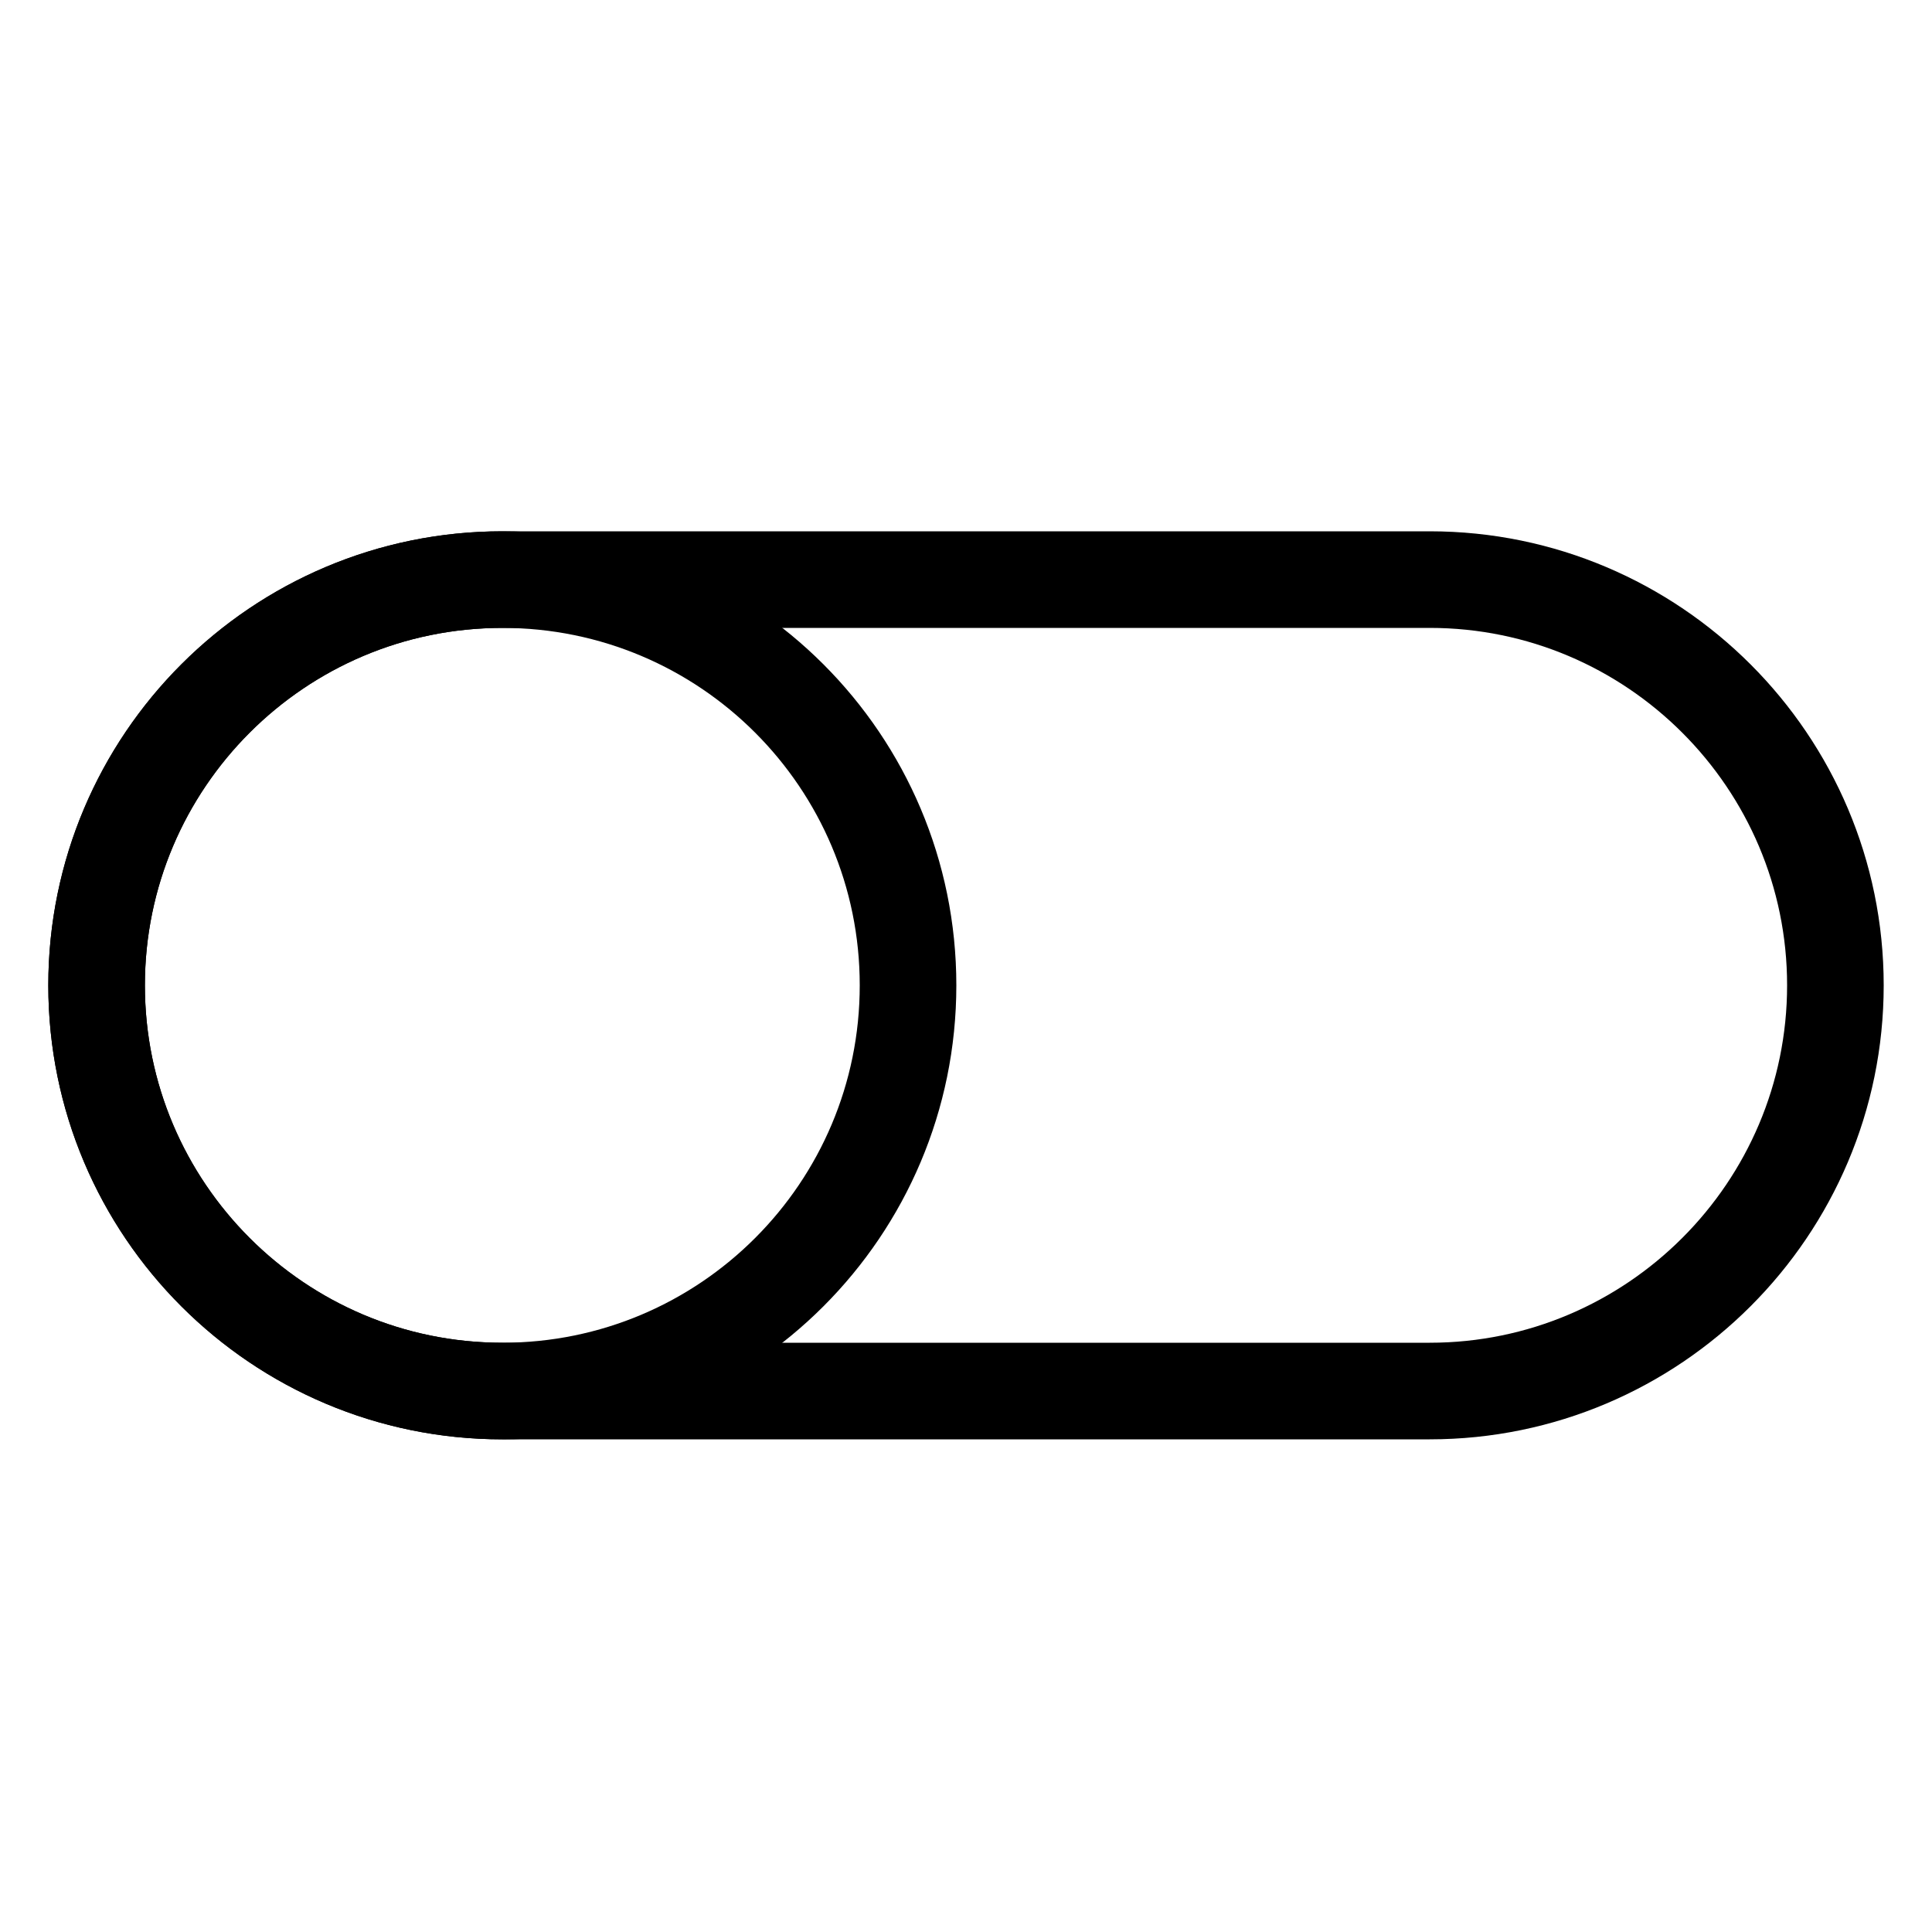
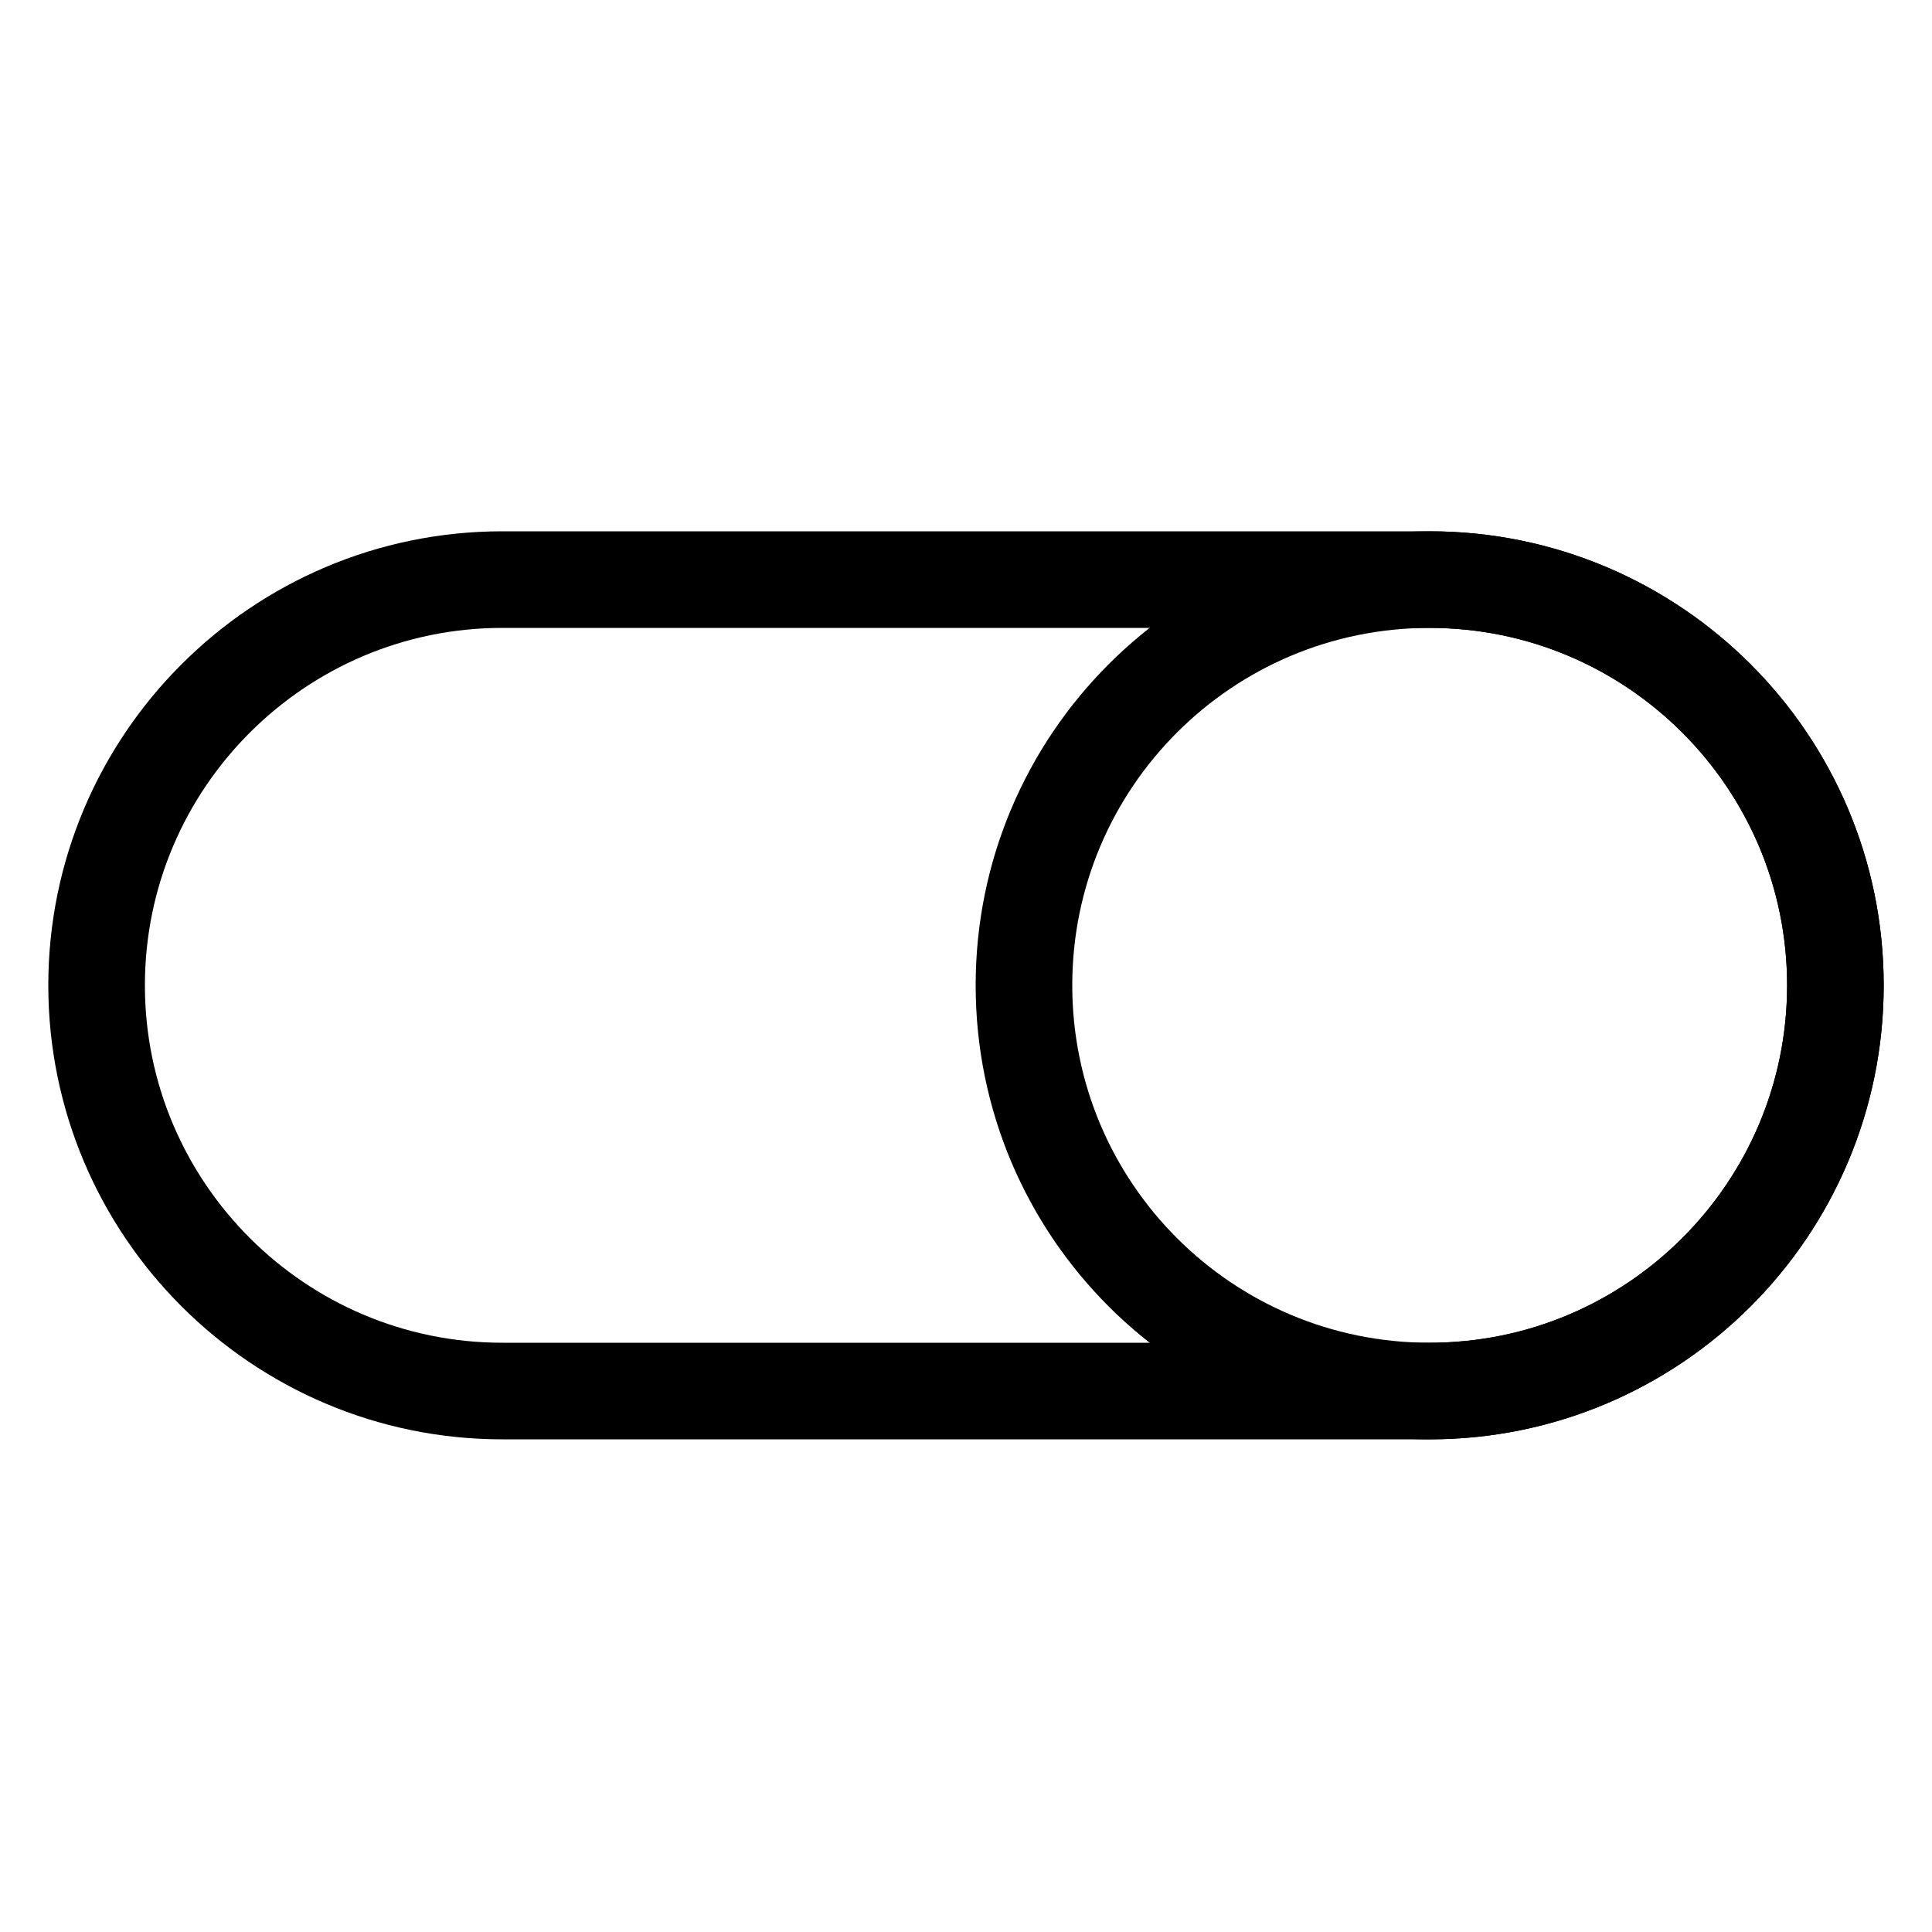
<svg xmlns="http://www.w3.org/2000/svg" width="20" height="20" viewBox="0 0 20 20" fill="none">
-   <path d="M5.2 14.4C7.52 14.4 9.4 12.52 9.4 10.2C9.4 7.88 7.52 6 5.2 6C2.88 6 1 7.88 1 10.2C1 12.52 2.88 14.4 5.2 14.4Z" stroke="black" stroke-miterlimit="10" stroke-linejoin="round" />
-   <path d="M5.2 14.4C2.884 14.4 1 12.516 1 10.2C1 7.884 2.884 6 5.2 6H14.8C17.116 6 19 7.884 19 10.2C19 12.516 17.116 14.4 14.8 14.4H5.2Z" stroke="black" stroke-miterlimit="10" stroke-linejoin="round" />
+   <path d="M14.8 14.4C17.12 14.4 19 12.52 19 10.2C19 7.88 17.12 6 14.8 6C12.48 6 10.6 7.88 10.6 10.2C10.6 12.52 12.48 14.4 14.8 14.4Z" stroke="black" stroke-miterlimit="10" stroke-linejoin="round" />
+   <path d="M14.8 14.4C17.116 14.4 19 12.516 19 10.2C19 7.884 17.116 6 14.8 6H5.2C2.884 6 1 7.884 1 10.2C1 12.516 2.884 14.4 5.2 14.4H14.8Z" stroke="black" stroke-miterlimit="10" stroke-linejoin="round" />
</svg>
